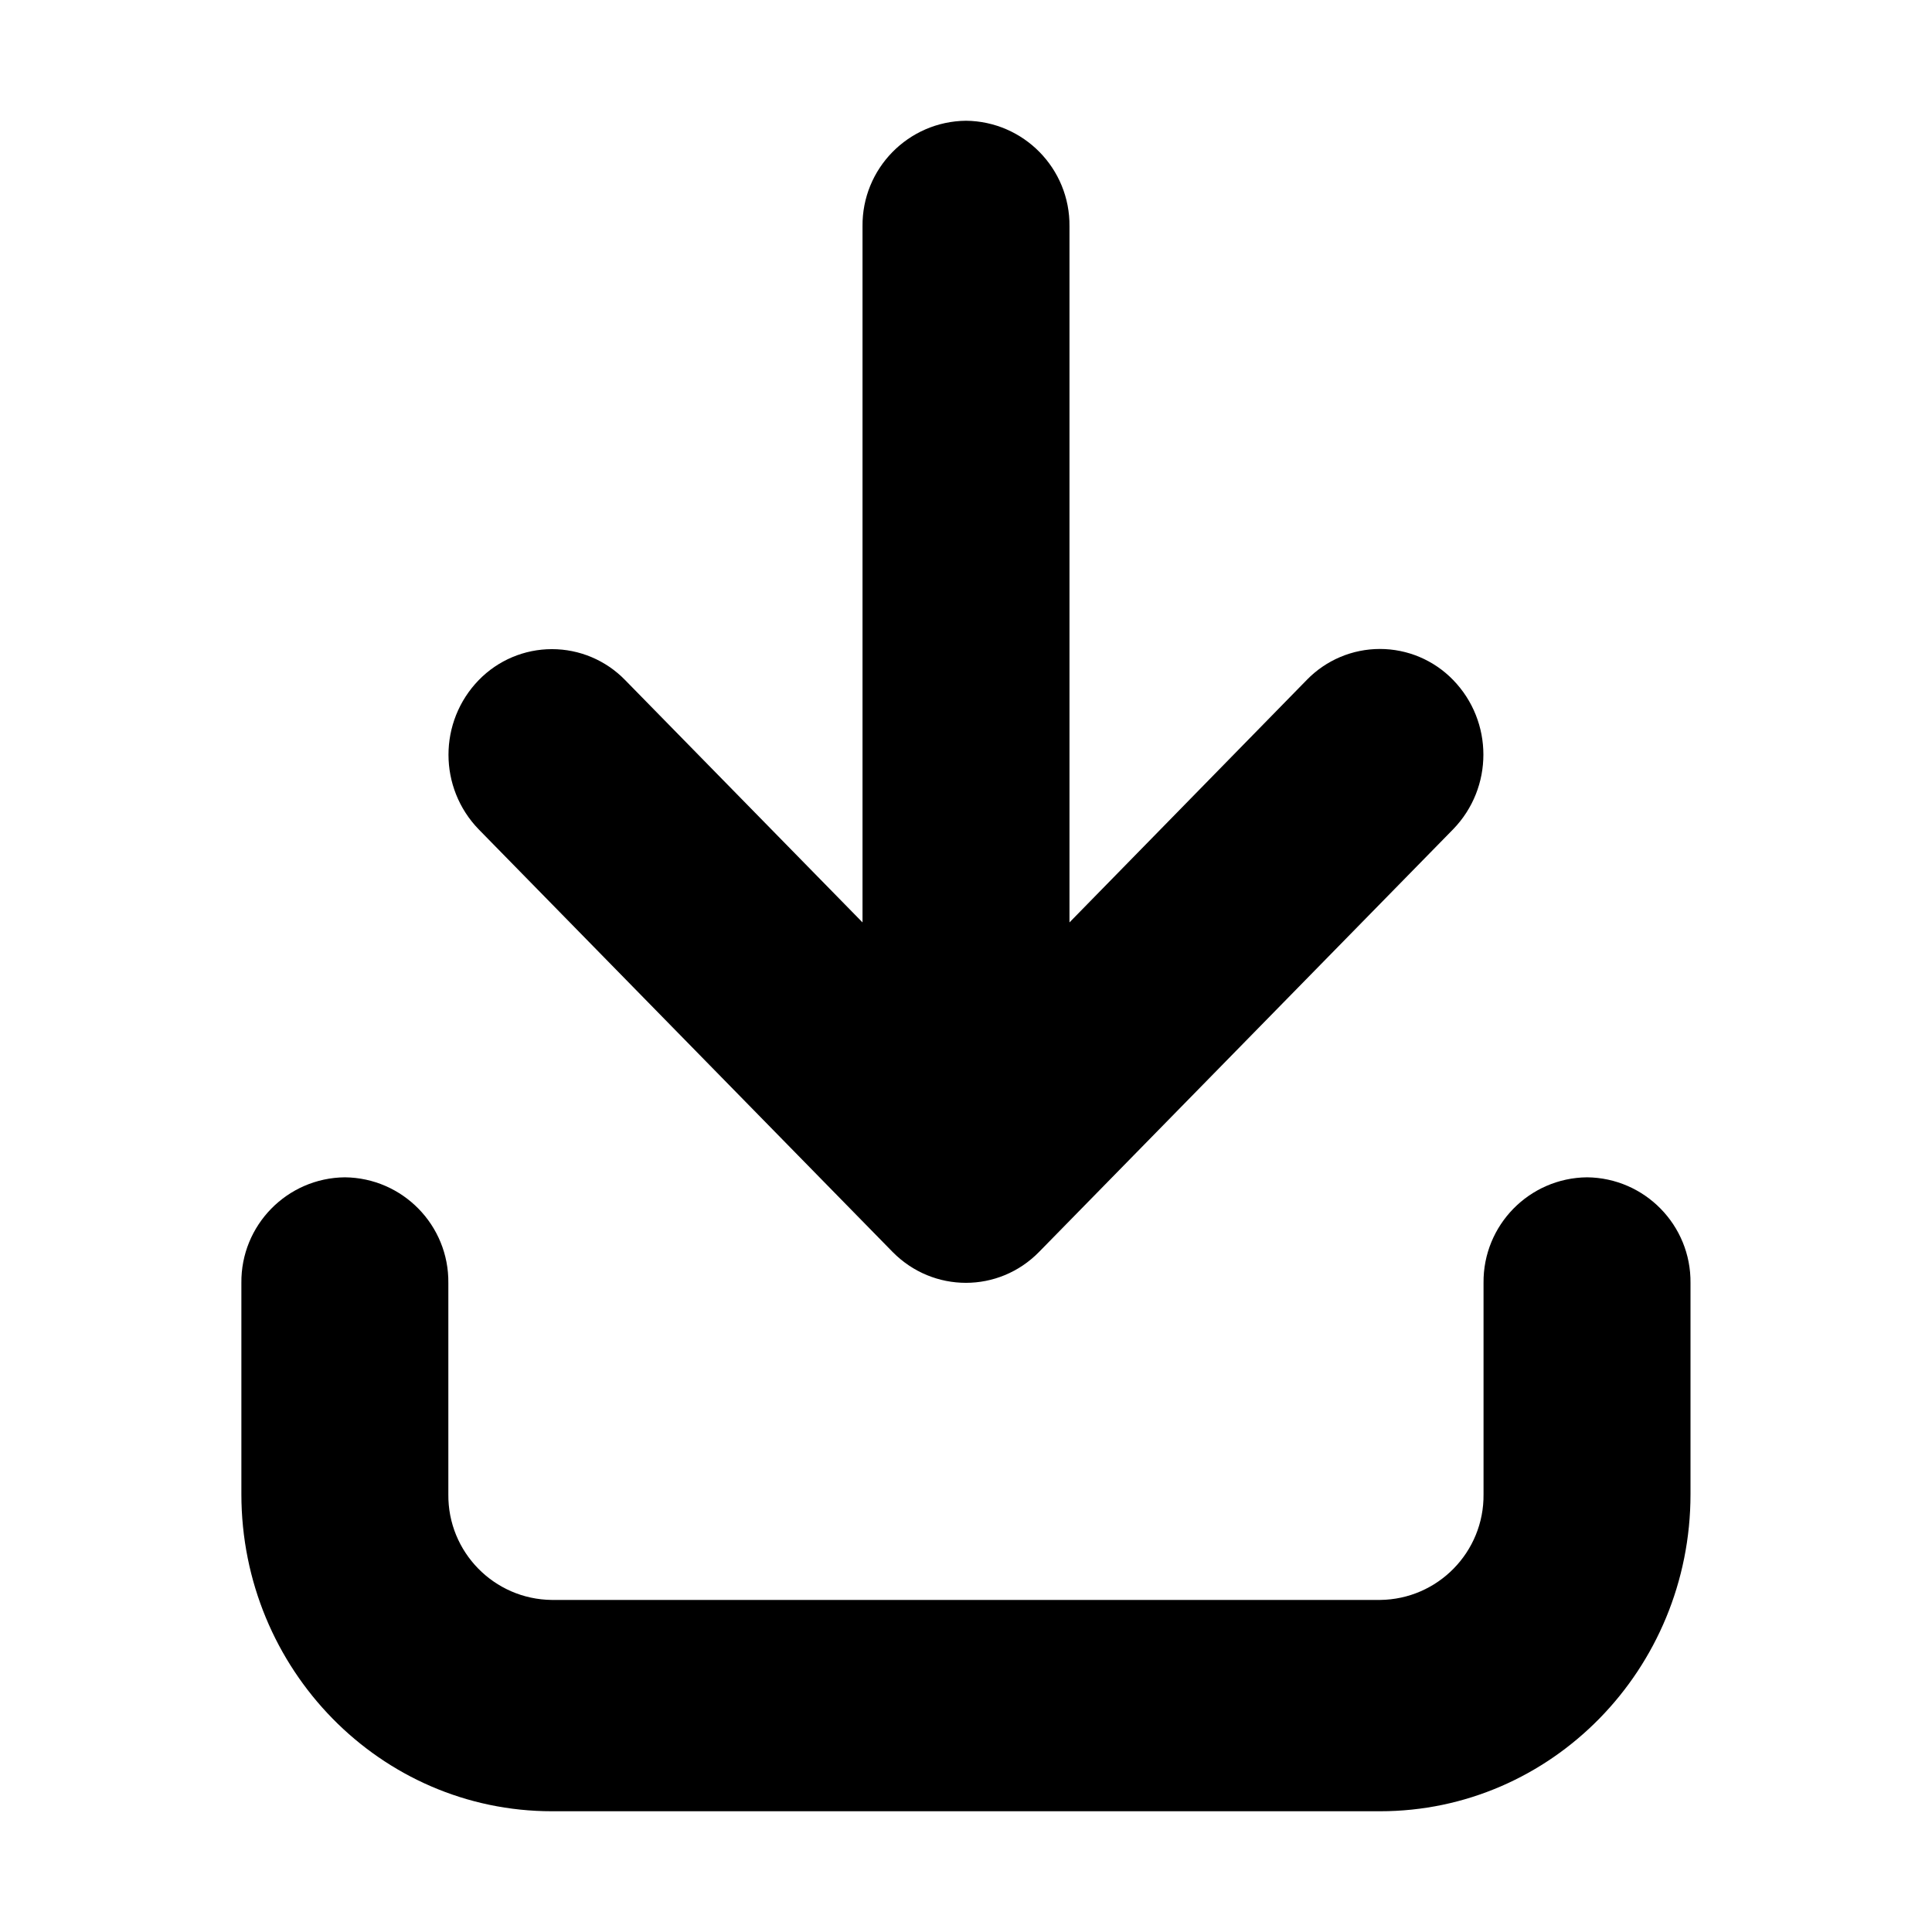
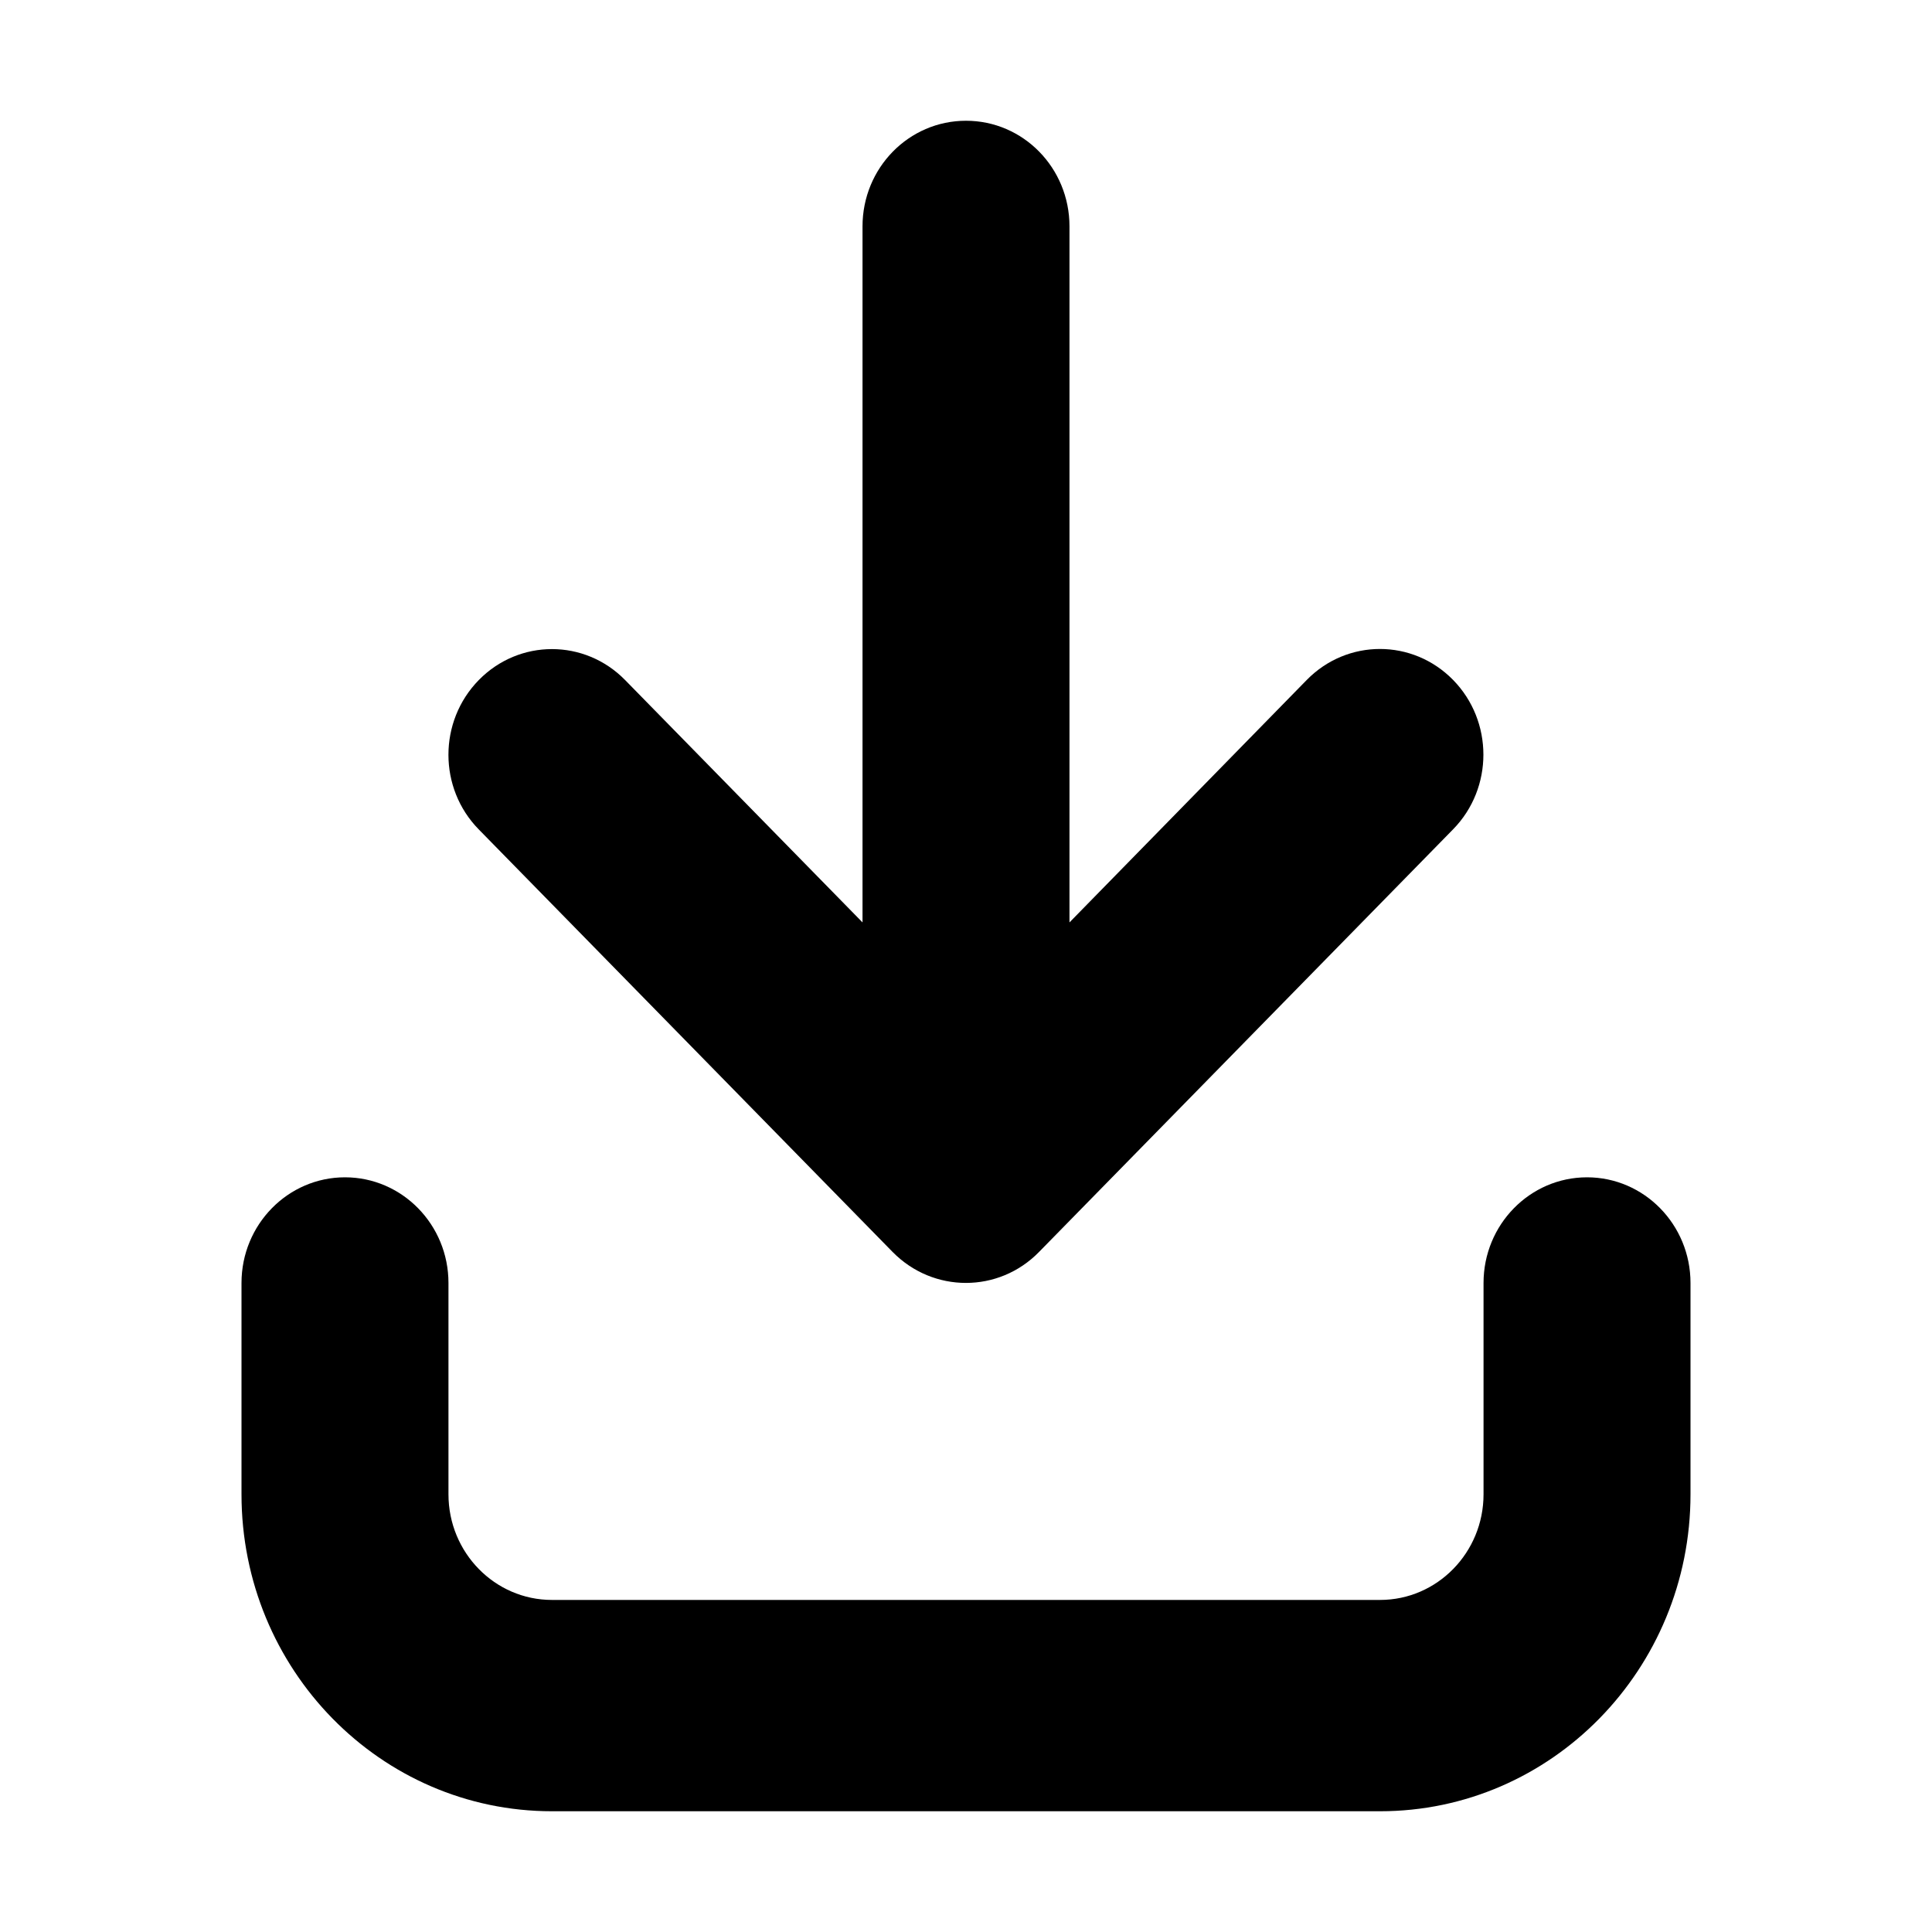
- <svg xmlns="http://www.w3.org/2000/svg" width="16" height="16" viewBox="0 0 16 16">
-   <path d="M14 12.375v-1.75a.866.866 0 0 0-.857-.875.866.866 0 0 0-.857.875v1.75a.866.866 0 0 1-.857.875H4.57a.866.866 0 0 1-.857-.875v-1.75a.866.866 0 0 0-.857-.875.866.866 0 0 0-.857.875v1.75C2 13.825 3.151 15 4.571 15h6.858C12.849 15 14 13.824 14 12.375zm-5.395-2.007 3.429-3.5a.888.888 0 0 0 0-1.237.844.844 0 0 0-1.212 0L8.857 7.639V1.875A.866.866 0 0 0 8 1a.866.866 0 0 0-.857.875v5.764L5.177 5.632a.845.845 0 0 0-1.212 0 .888.888 0 0 0 0 1.237l3.428 3.5c.336.34.878.34 1.212-.001z" />
+ <svg xmlns="http://www.w3.org/2000/svg" width="16" height="16" viewBox="0 0 16 16" fill="none">
+   <path d="M14 12.375V10.625C14 10.142 13.616 9.75 13.143 9.75C12.67 9.75 12.286 10.142 12.286 10.625V12.375C12.286 12.858 11.902 13.25 11.429 13.25H4.571C4.098 13.25 3.714 12.858 3.714 12.375V10.625C3.714 10.142 3.33 9.75 2.857 9.75C2.384 9.75 2 10.142 2 10.625V12.375C2 13.825 3.151 15 4.571 15H11.429C12.848 15 14 13.824 14 12.375ZM8.605 10.368L12.034 6.868C12.369 6.526 12.368 5.972 12.034 5.631C11.699 5.289 11.157 5.289 10.822 5.631L8.857 7.639V1.875C8.857 1.391 8.474 1 8 1C7.526 1 7.143 1.391 7.143 1.875V7.639L5.177 5.632C4.842 5.29 4.3 5.29 3.965 5.632C3.63 5.974 3.63 6.528 3.965 6.869L7.393 10.369C7.729 10.71 8.271 10.71 8.605 10.368Z" fill="black" />
</svg>
